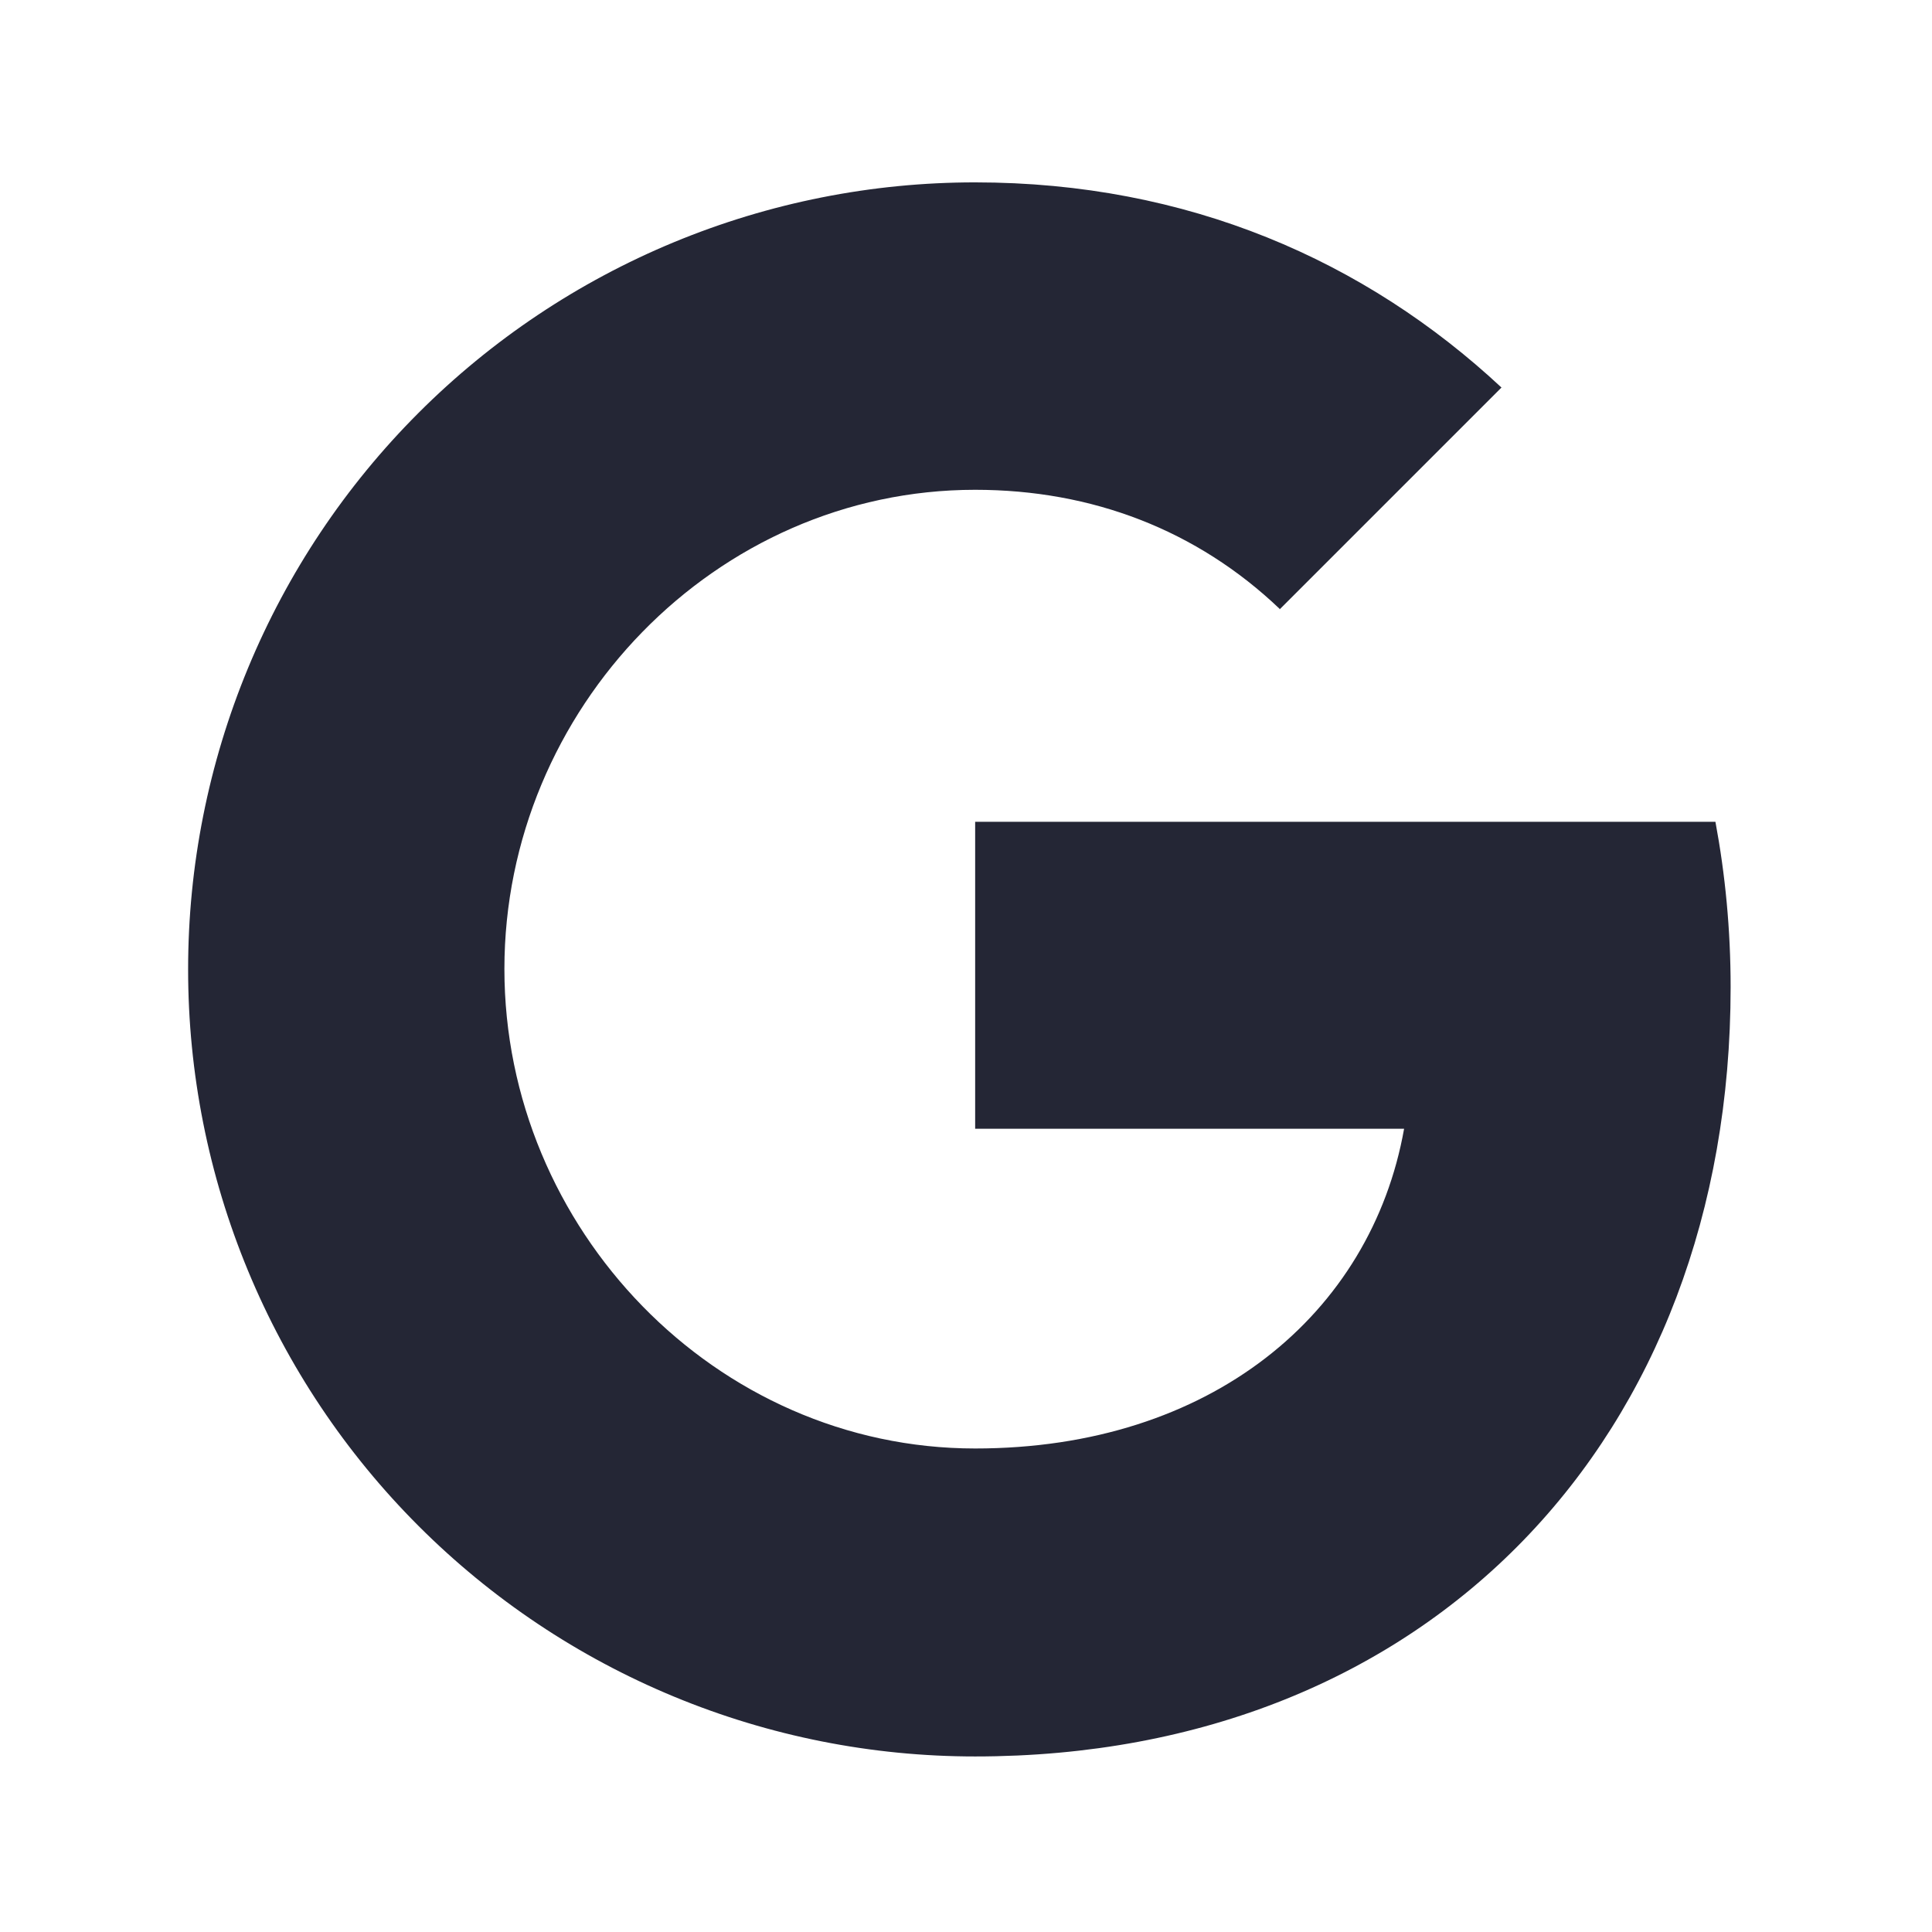
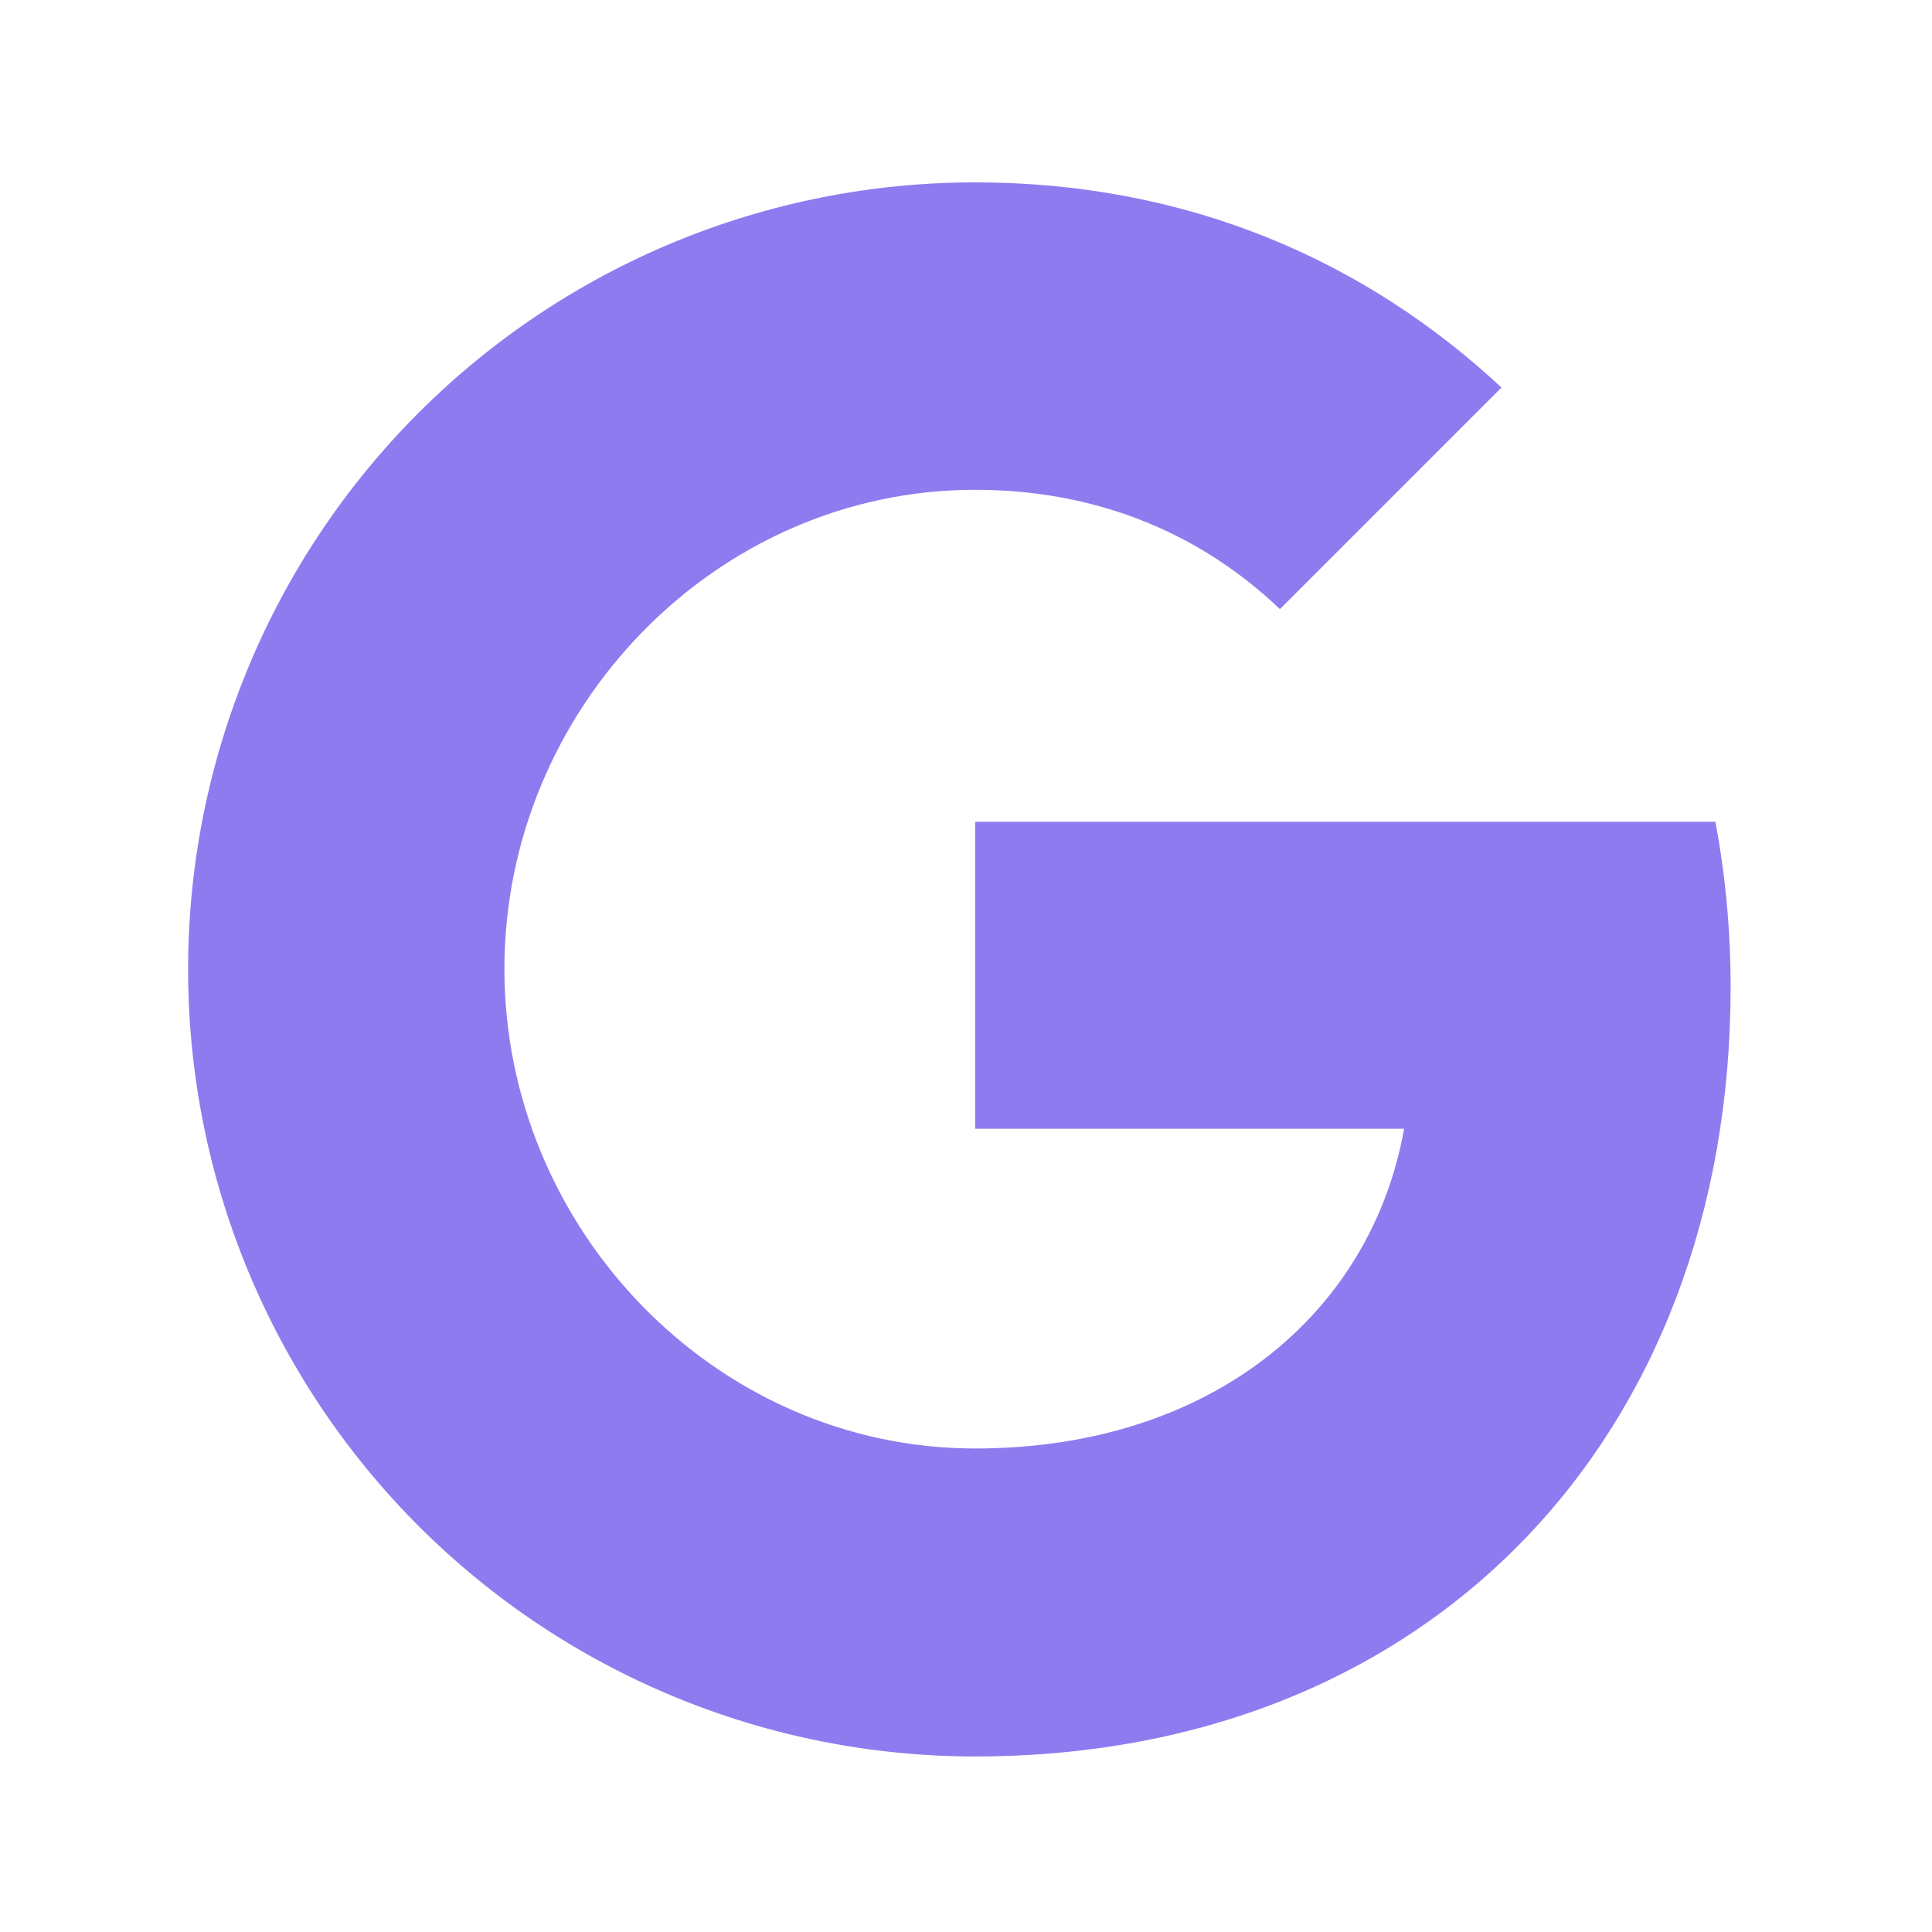
<svg xmlns="http://www.w3.org/2000/svg" width="116" height="116" viewBox="0 0 116 116" fill="none">
-   <path d="M102.997 49.343C103.587 52.507 103.909 55.814 103.909 59.266C103.909 86.263 85.84 105.46 58.55 105.46C52.344 105.462 46.198 104.241 40.464 101.866C34.73 99.492 29.52 96.012 25.132 91.623C20.743 87.235 17.263 82.025 14.889 76.291C12.514 70.557 11.293 64.411 11.295 58.205C11.293 51.999 12.514 45.853 14.889 40.119C17.263 34.385 20.743 29.175 25.132 24.787C29.52 20.398 34.73 16.918 40.464 14.543C46.198 12.169 52.344 10.948 58.55 10.95C71.309 10.95 81.971 15.645 90.151 23.268L76.83 36.589V36.555C71.871 31.832 65.578 29.408 58.55 29.408C42.958 29.408 30.285 42.58 30.285 58.176C30.285 73.768 42.958 86.969 58.55 86.969C72.697 86.969 82.326 78.88 84.304 67.772H58.55V49.343H103.001H102.997Z" fill="#242635" />
+   <path d="M102.997 49.343C103.587 52.507 103.909 55.814 103.909 59.266C103.909 86.263 85.84 105.46 58.55 105.46C52.344 105.462 46.198 104.241 40.464 101.866C34.73 99.492 29.52 96.012 25.132 91.623C20.743 87.235 17.263 82.025 14.889 76.291C12.514 70.557 11.293 64.411 11.295 58.205C11.293 51.999 12.514 45.853 14.889 40.119C17.263 34.385 20.743 29.175 25.132 24.787C29.52 20.398 34.73 16.918 40.464 14.543C46.198 12.169 52.344 10.948 58.55 10.95C71.309 10.95 81.971 15.645 90.151 23.268L76.83 36.589V36.555C71.871 31.832 65.578 29.408 58.55 29.408C42.958 29.408 30.285 42.58 30.285 58.176C30.285 73.768 42.958 86.969 58.55 86.969C72.697 86.969 82.326 78.88 84.304 67.772H58.55V49.343H103.001H102.997Z" fill="#8E7BEF" />
</svg>
